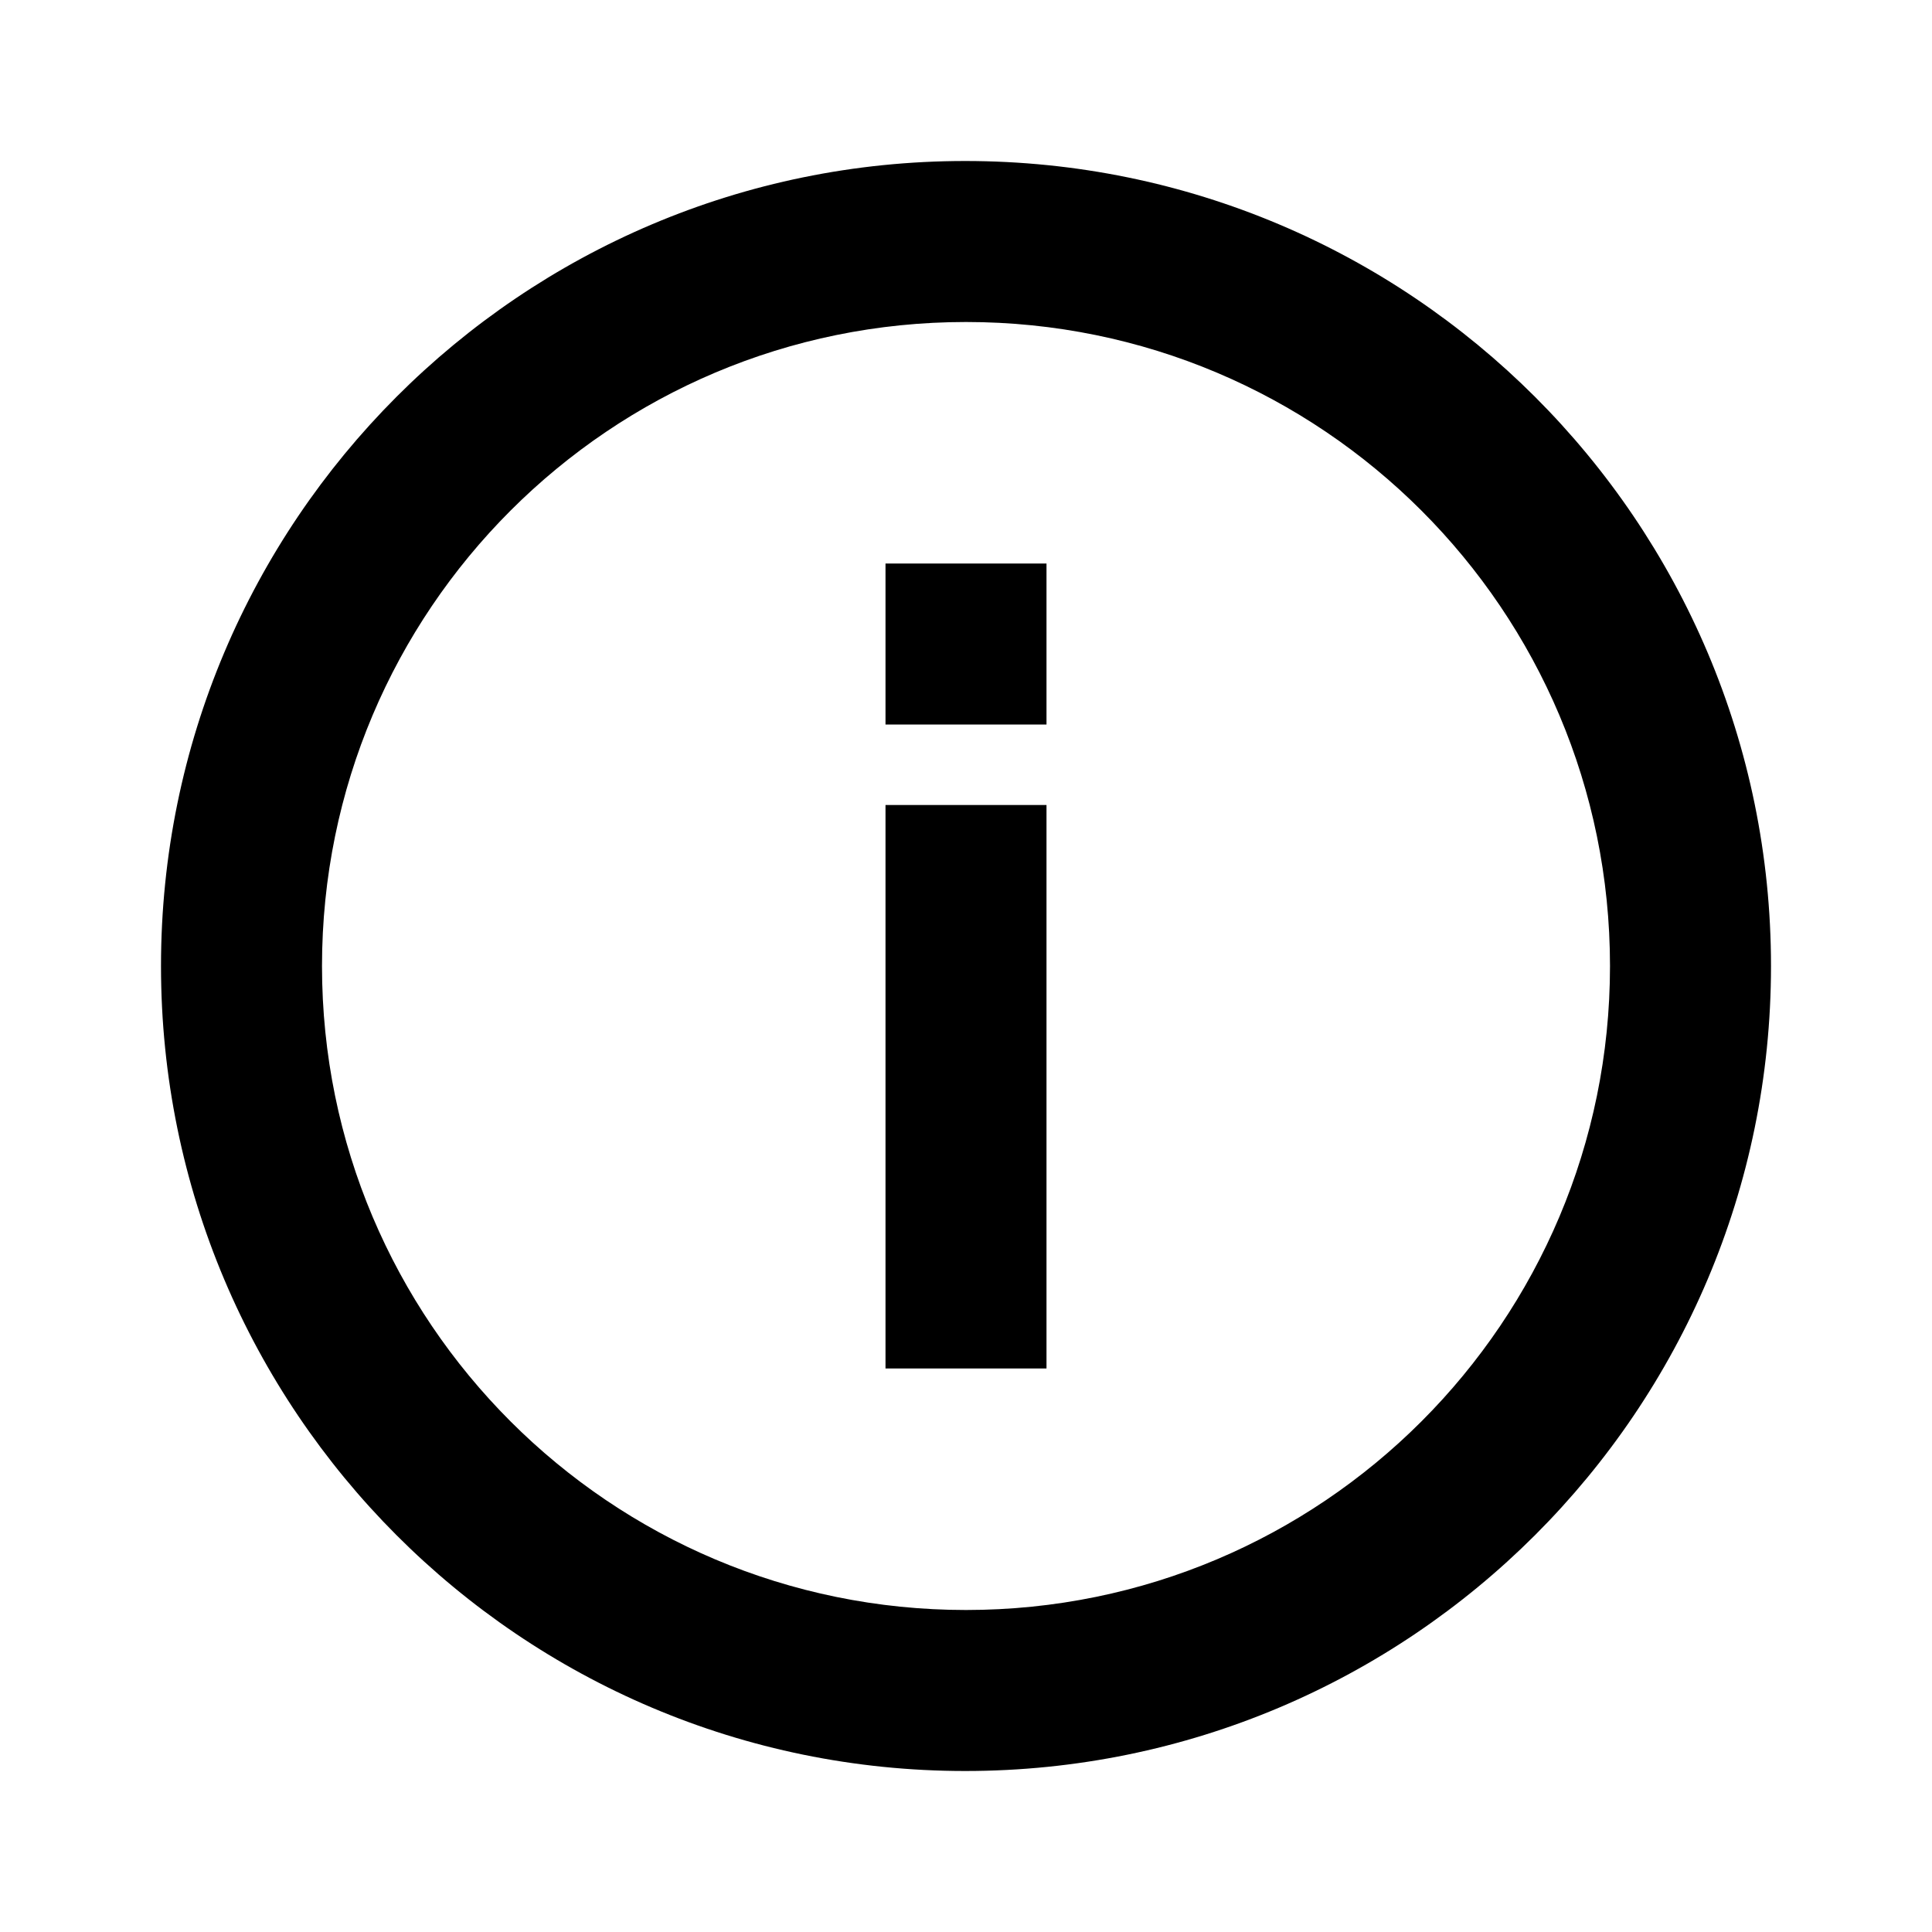
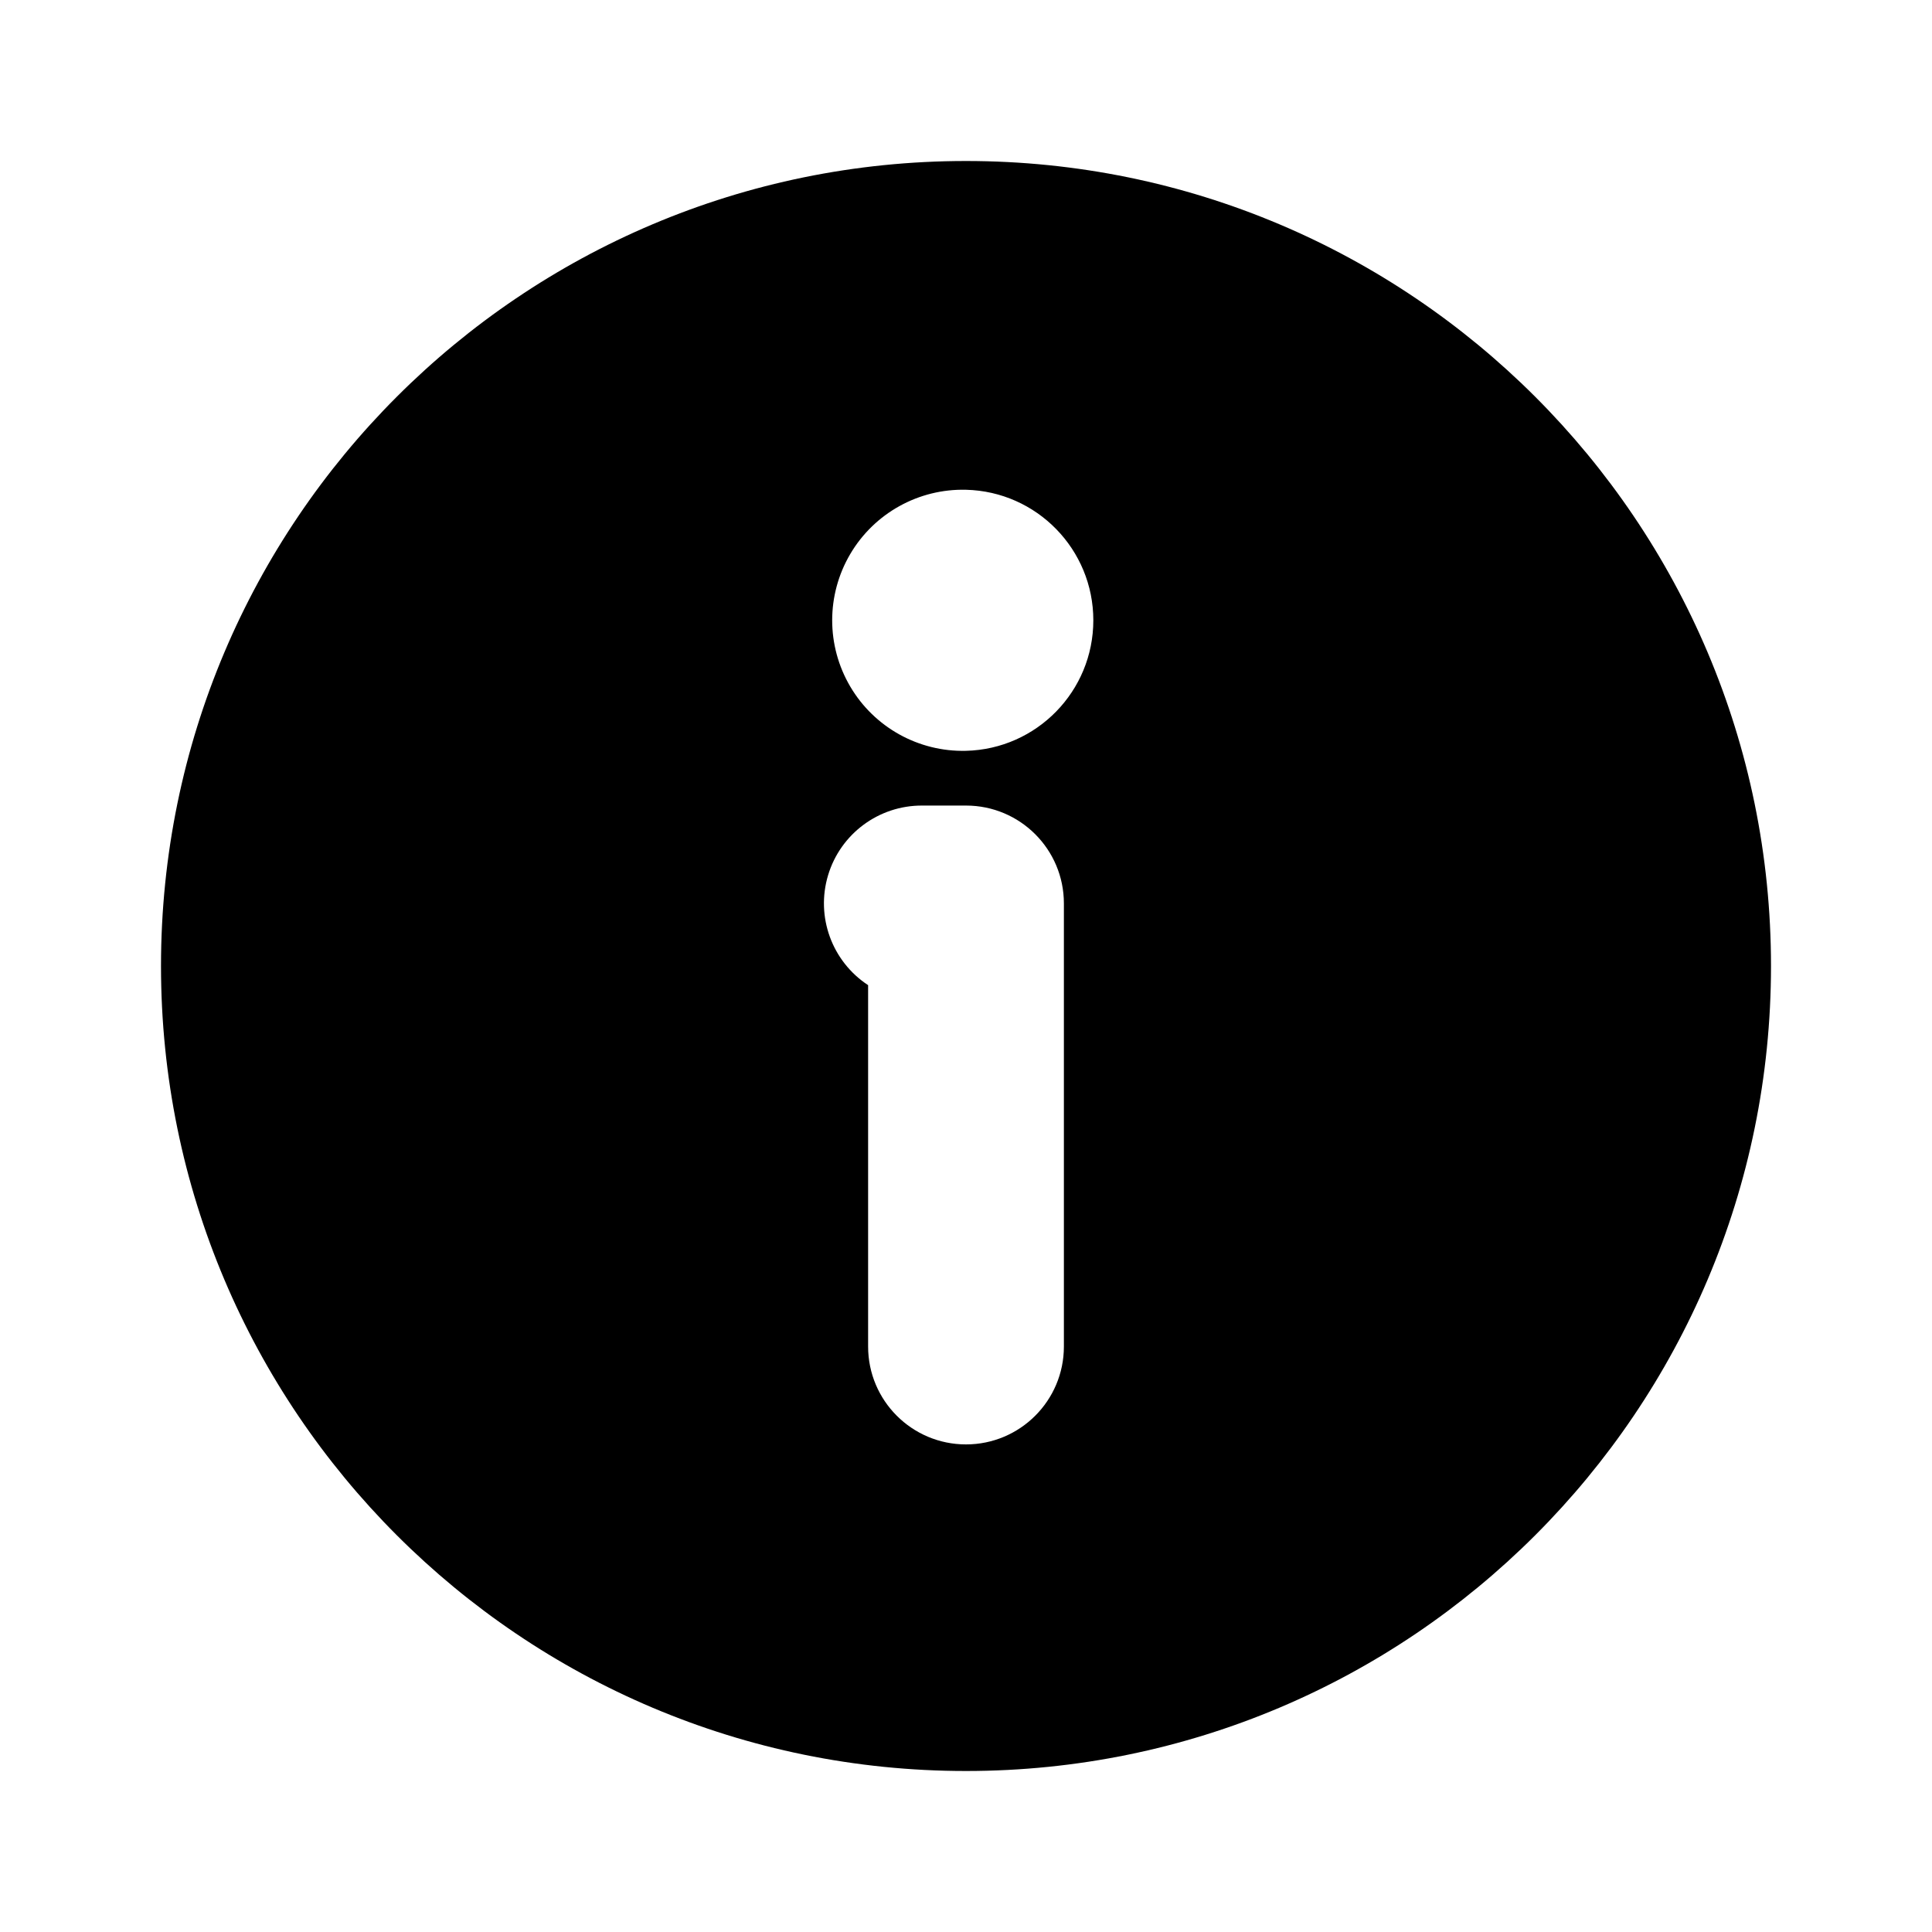
<svg xmlns="http://www.w3.org/2000/svg" viewBox="0 0 24 24">
-   <path d="M11.99 2C6.47 2 2 6.48 2 12s4.47 10 9.99 10C17.52 22 22 17.52 22 12S17.52 2 11.99 2zM12 20c-4.42 0-8-3.58-8-8s3.58-8 8-8 8 3.58 8 8-3.58 8-8 8zm-1-3h2v-7h-2v7zm0-8h2V7h-2v2z" fill="currentColor" />
+   <path d="M12 9.327a1.622 1.622 0 110-3.243 1.622 1.622 0 010 3.243zm1.216 7.4a1.216 1.216 0 01-2.432 0v-4.489a1.215 1.215 0 01.67-2.231H12c.672 0 1.216.544 1.216 1.216v5.504zM12 2C6.477 2 2 6.477 2 12s4.477 10 10 10 10-4.477 10-10S17.523 2 12 2z" fill="currentColor" fill-rule="evenodd" />
</svg>
